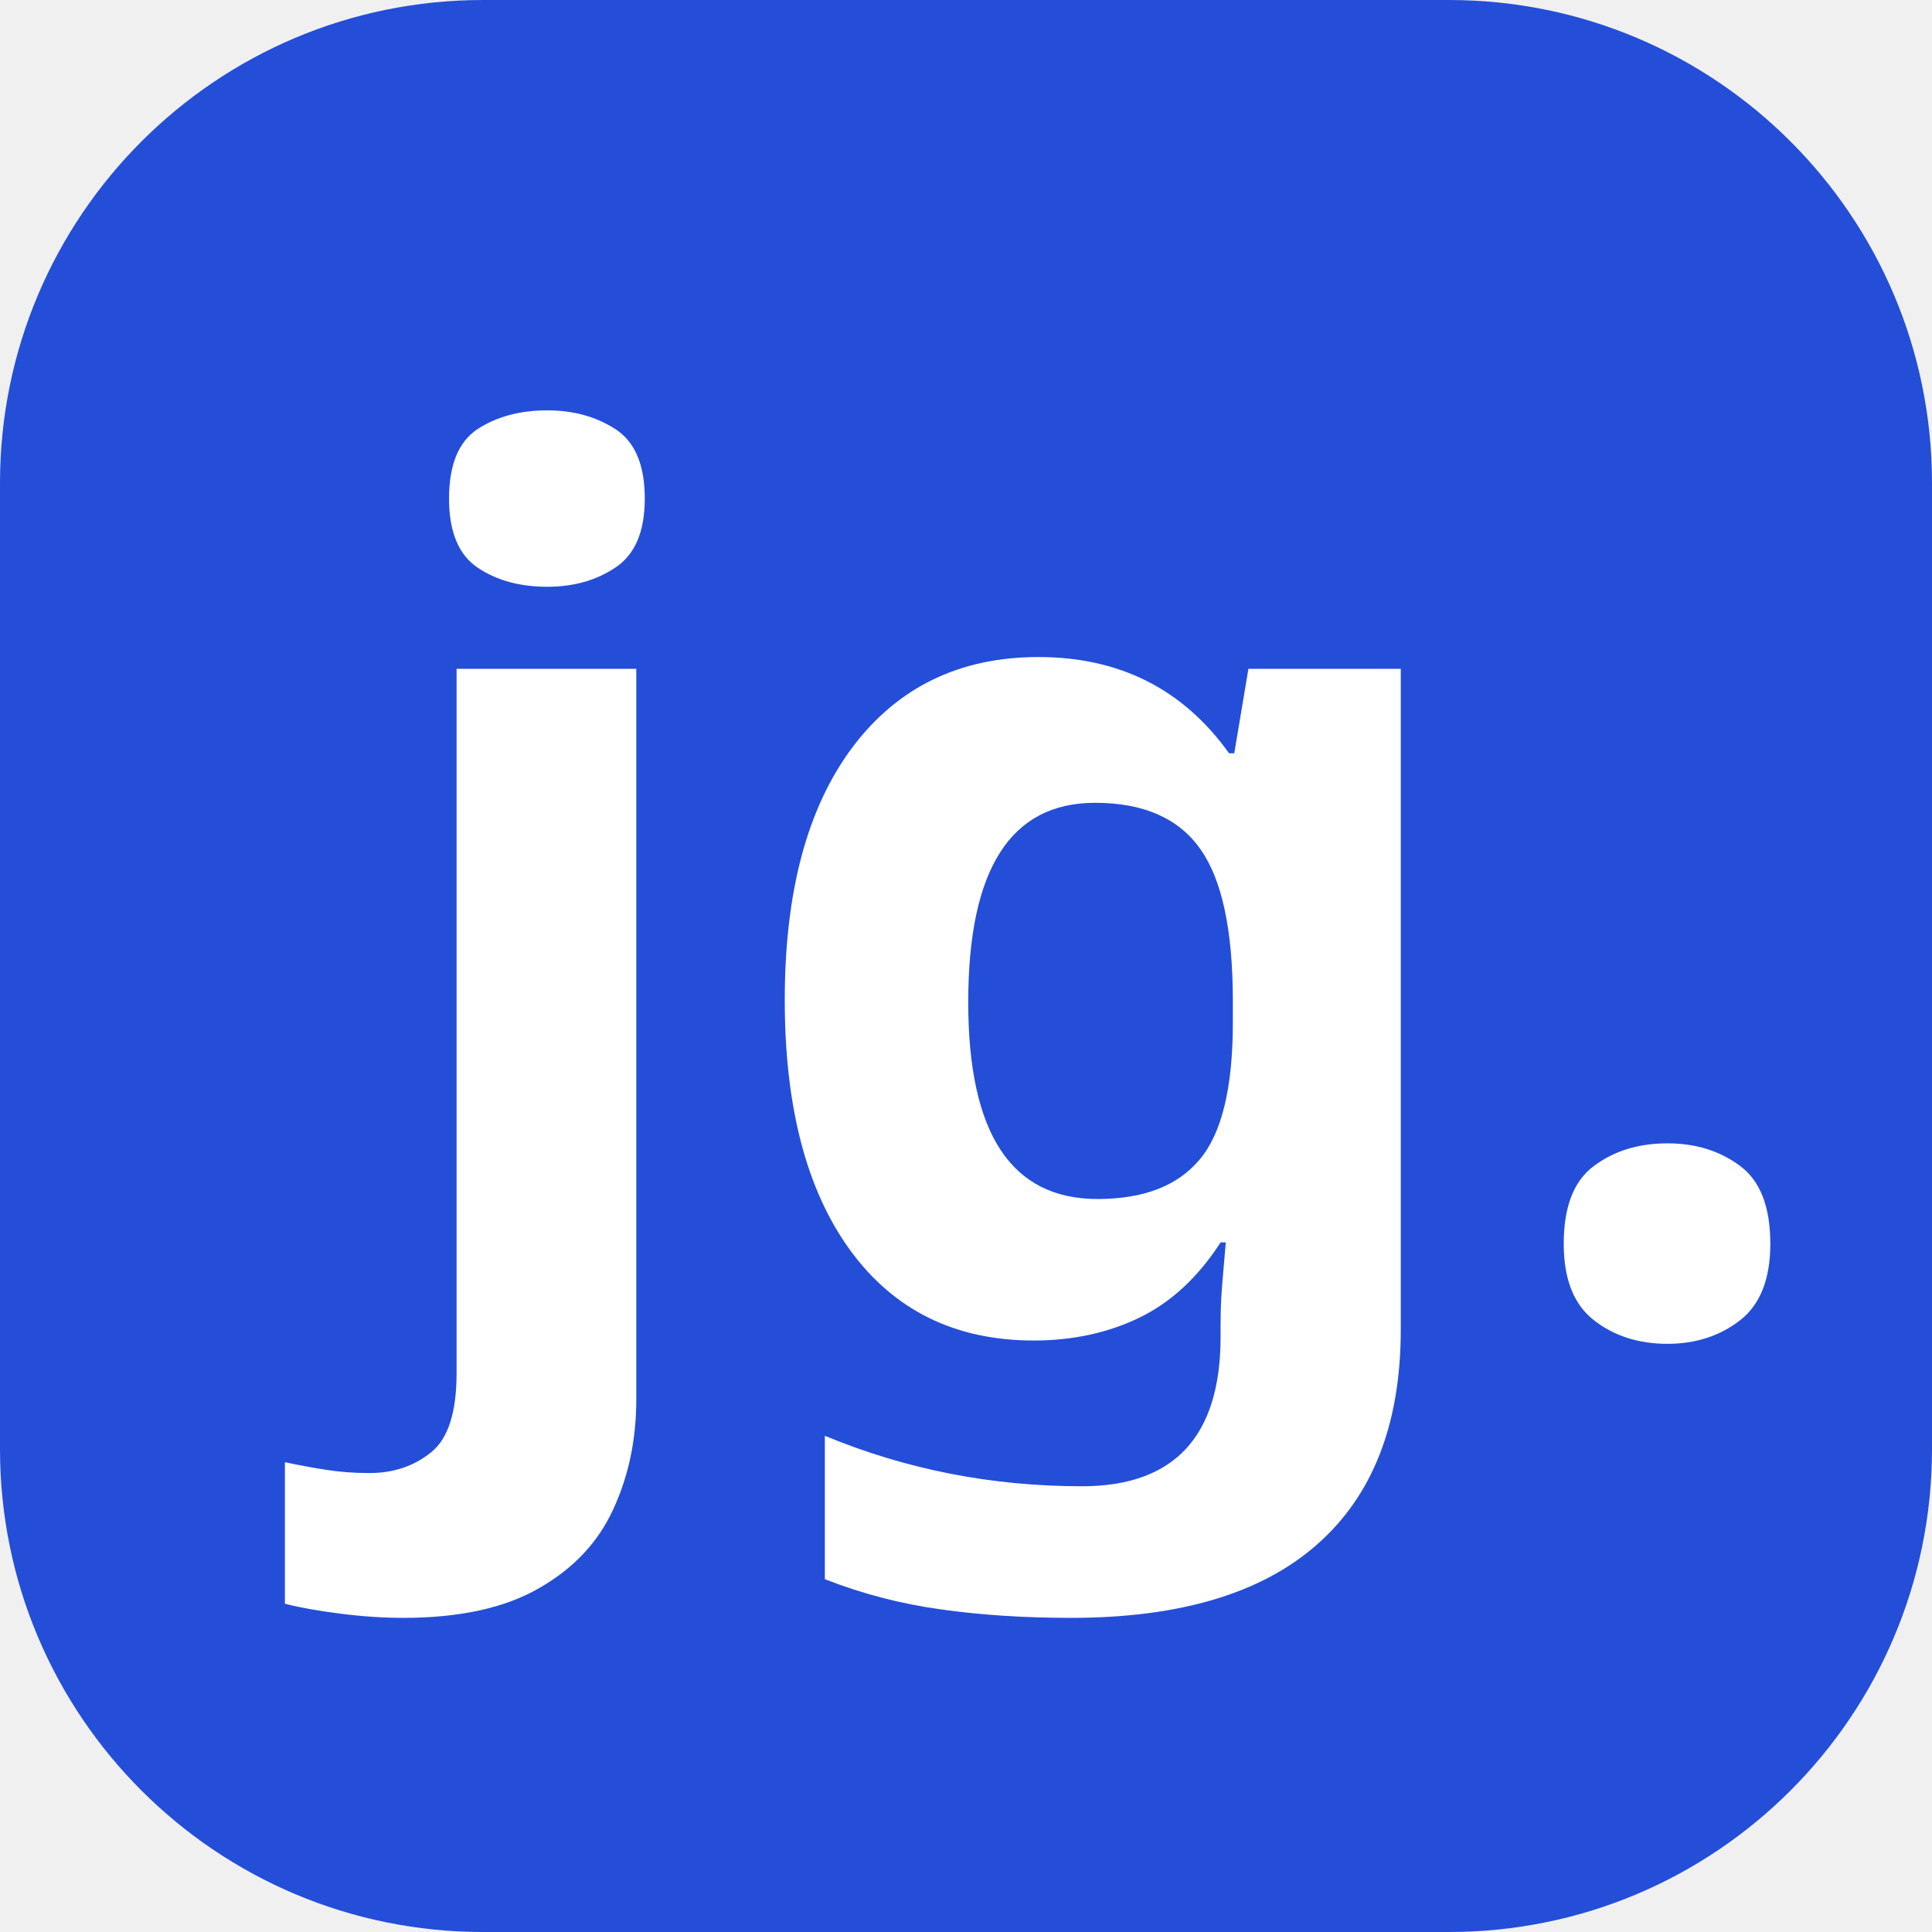
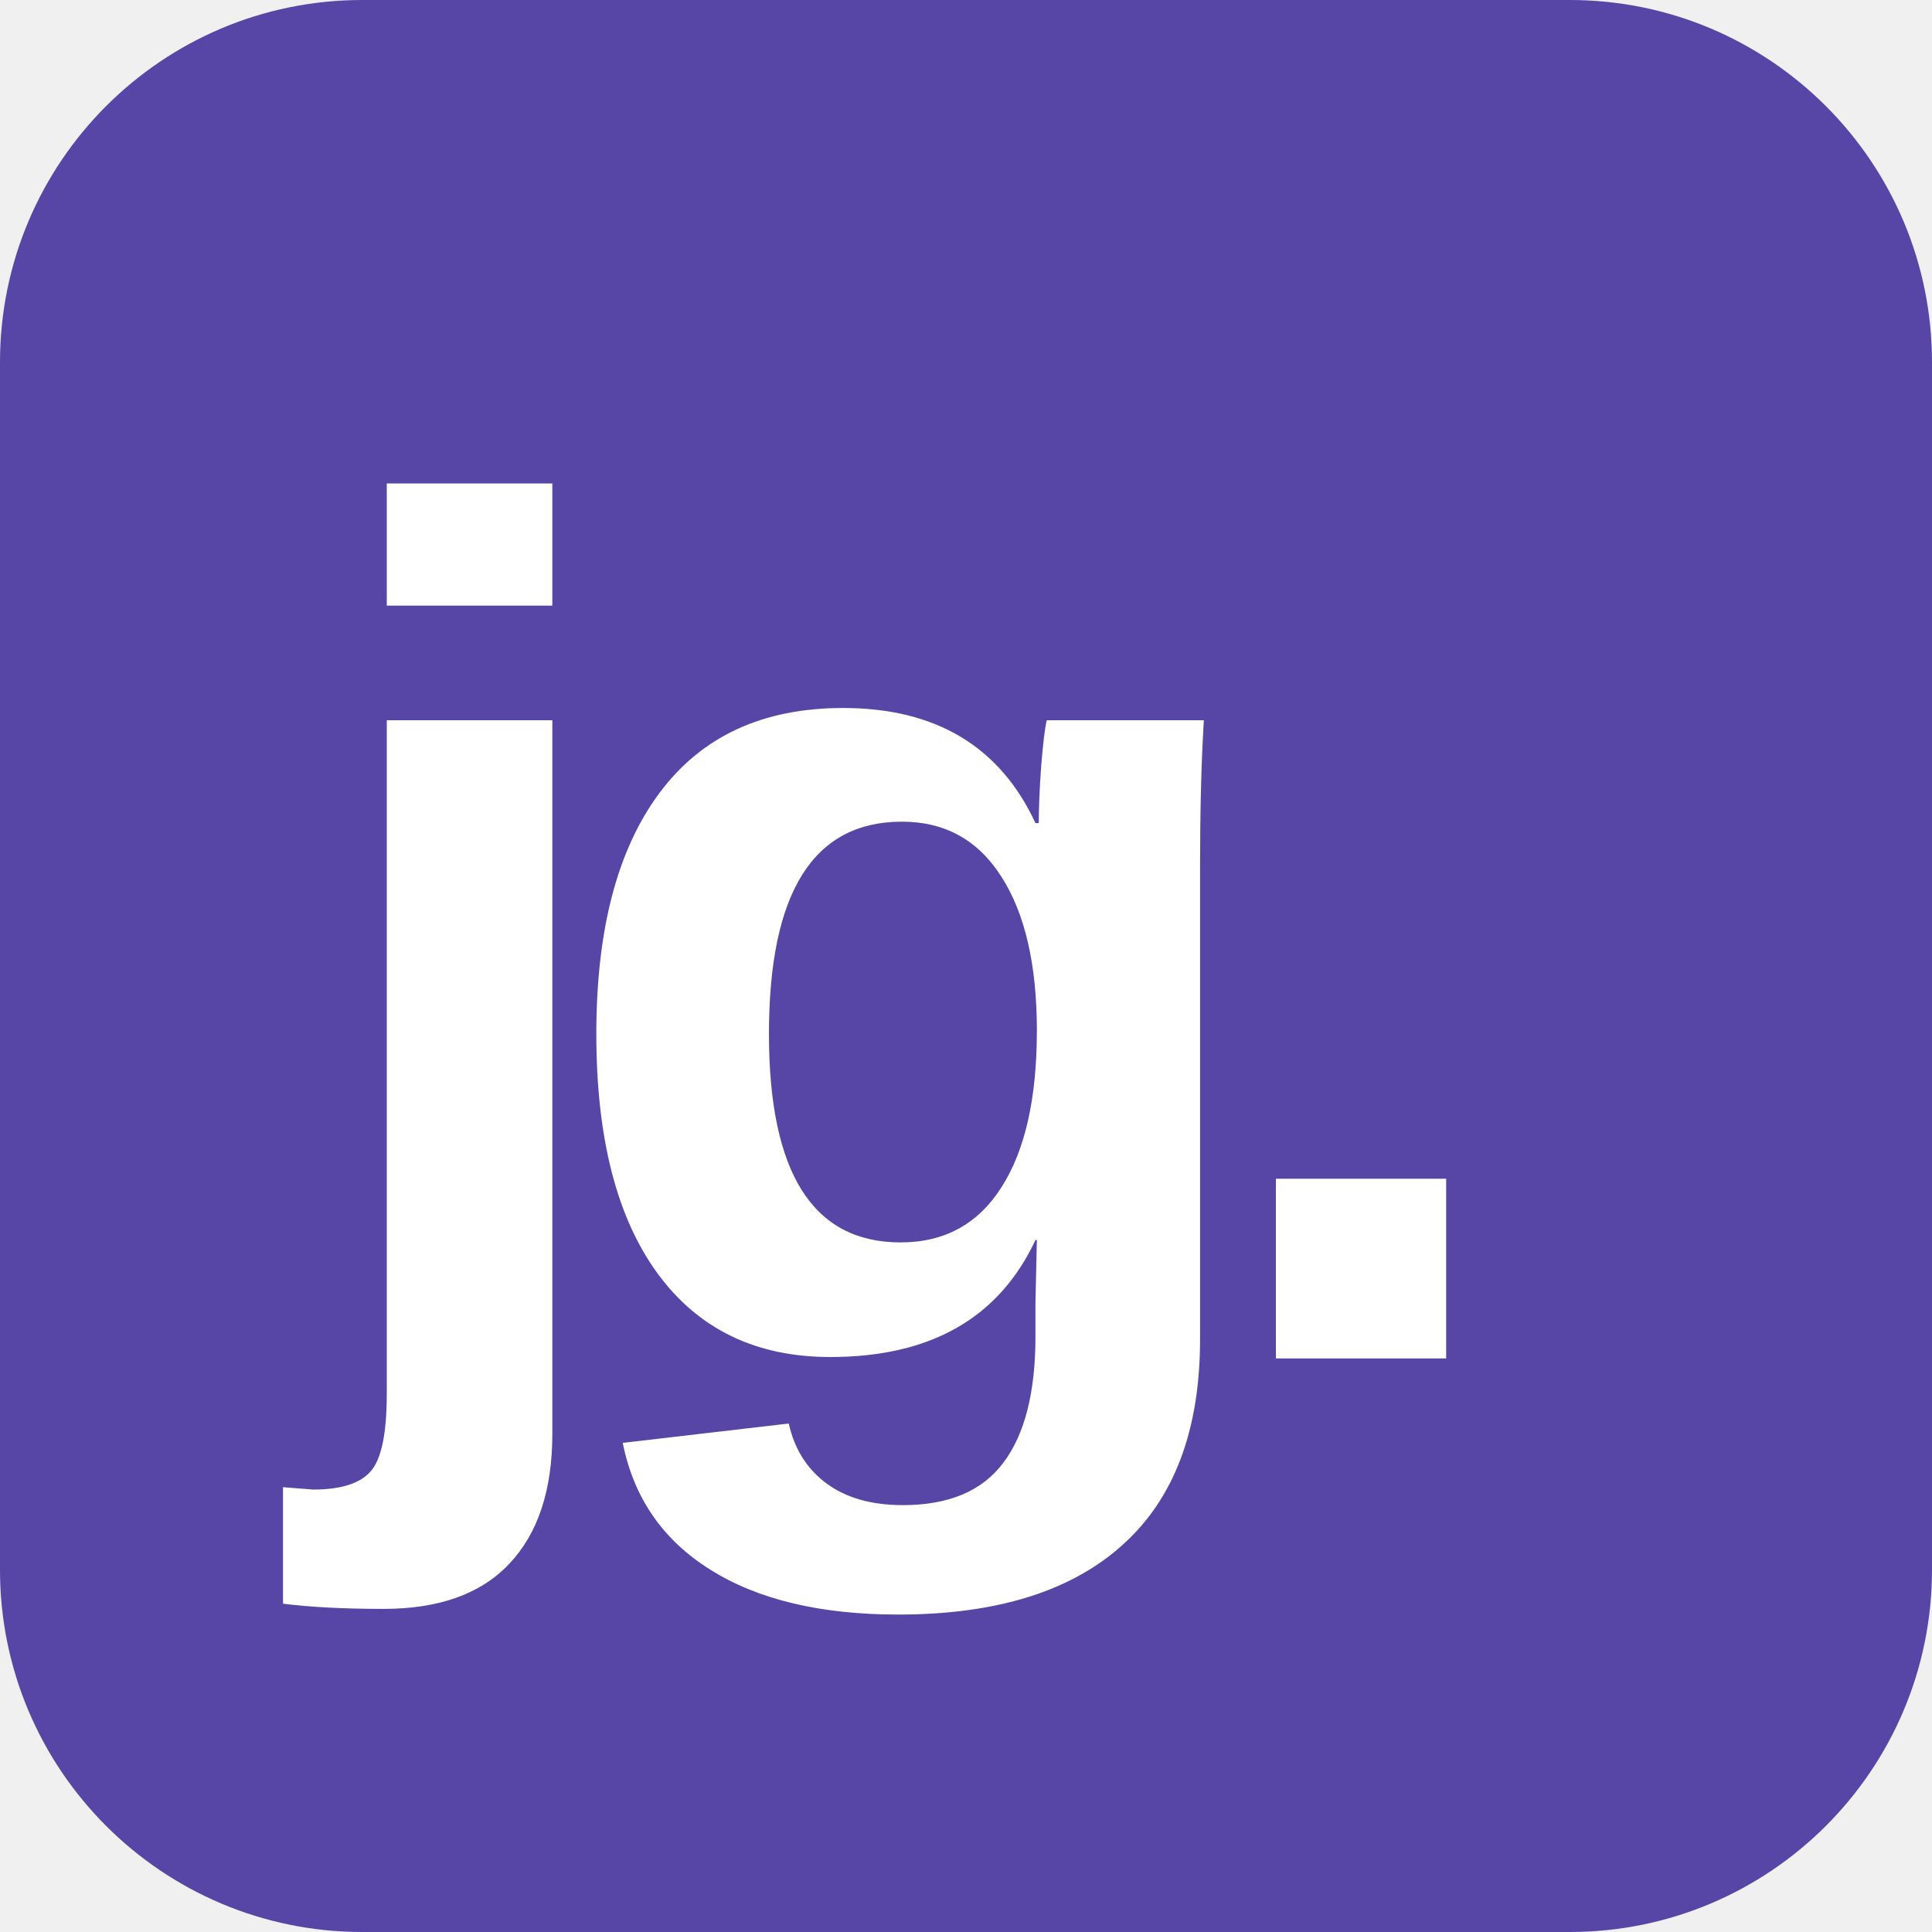
<svg xmlns="http://www.w3.org/2000/svg" viewBox="0 0 64 64">
-   <rect width="64" height="64" rx="16" fill="#244ED8" />
-   <text x="12" y="44" font-family="sans-serif" font-size="40" font-weight="700" fill="#fff">jg.</text>
+   <rect width="64" height="64" rx="12" fill="#5746A6" />
+   <text x="10" y="45" font-family="Arial,sans-serif" font-size="40" font-weight="700" letter-spacing="-3" fill="#fff">jg.</text>
</svg>
